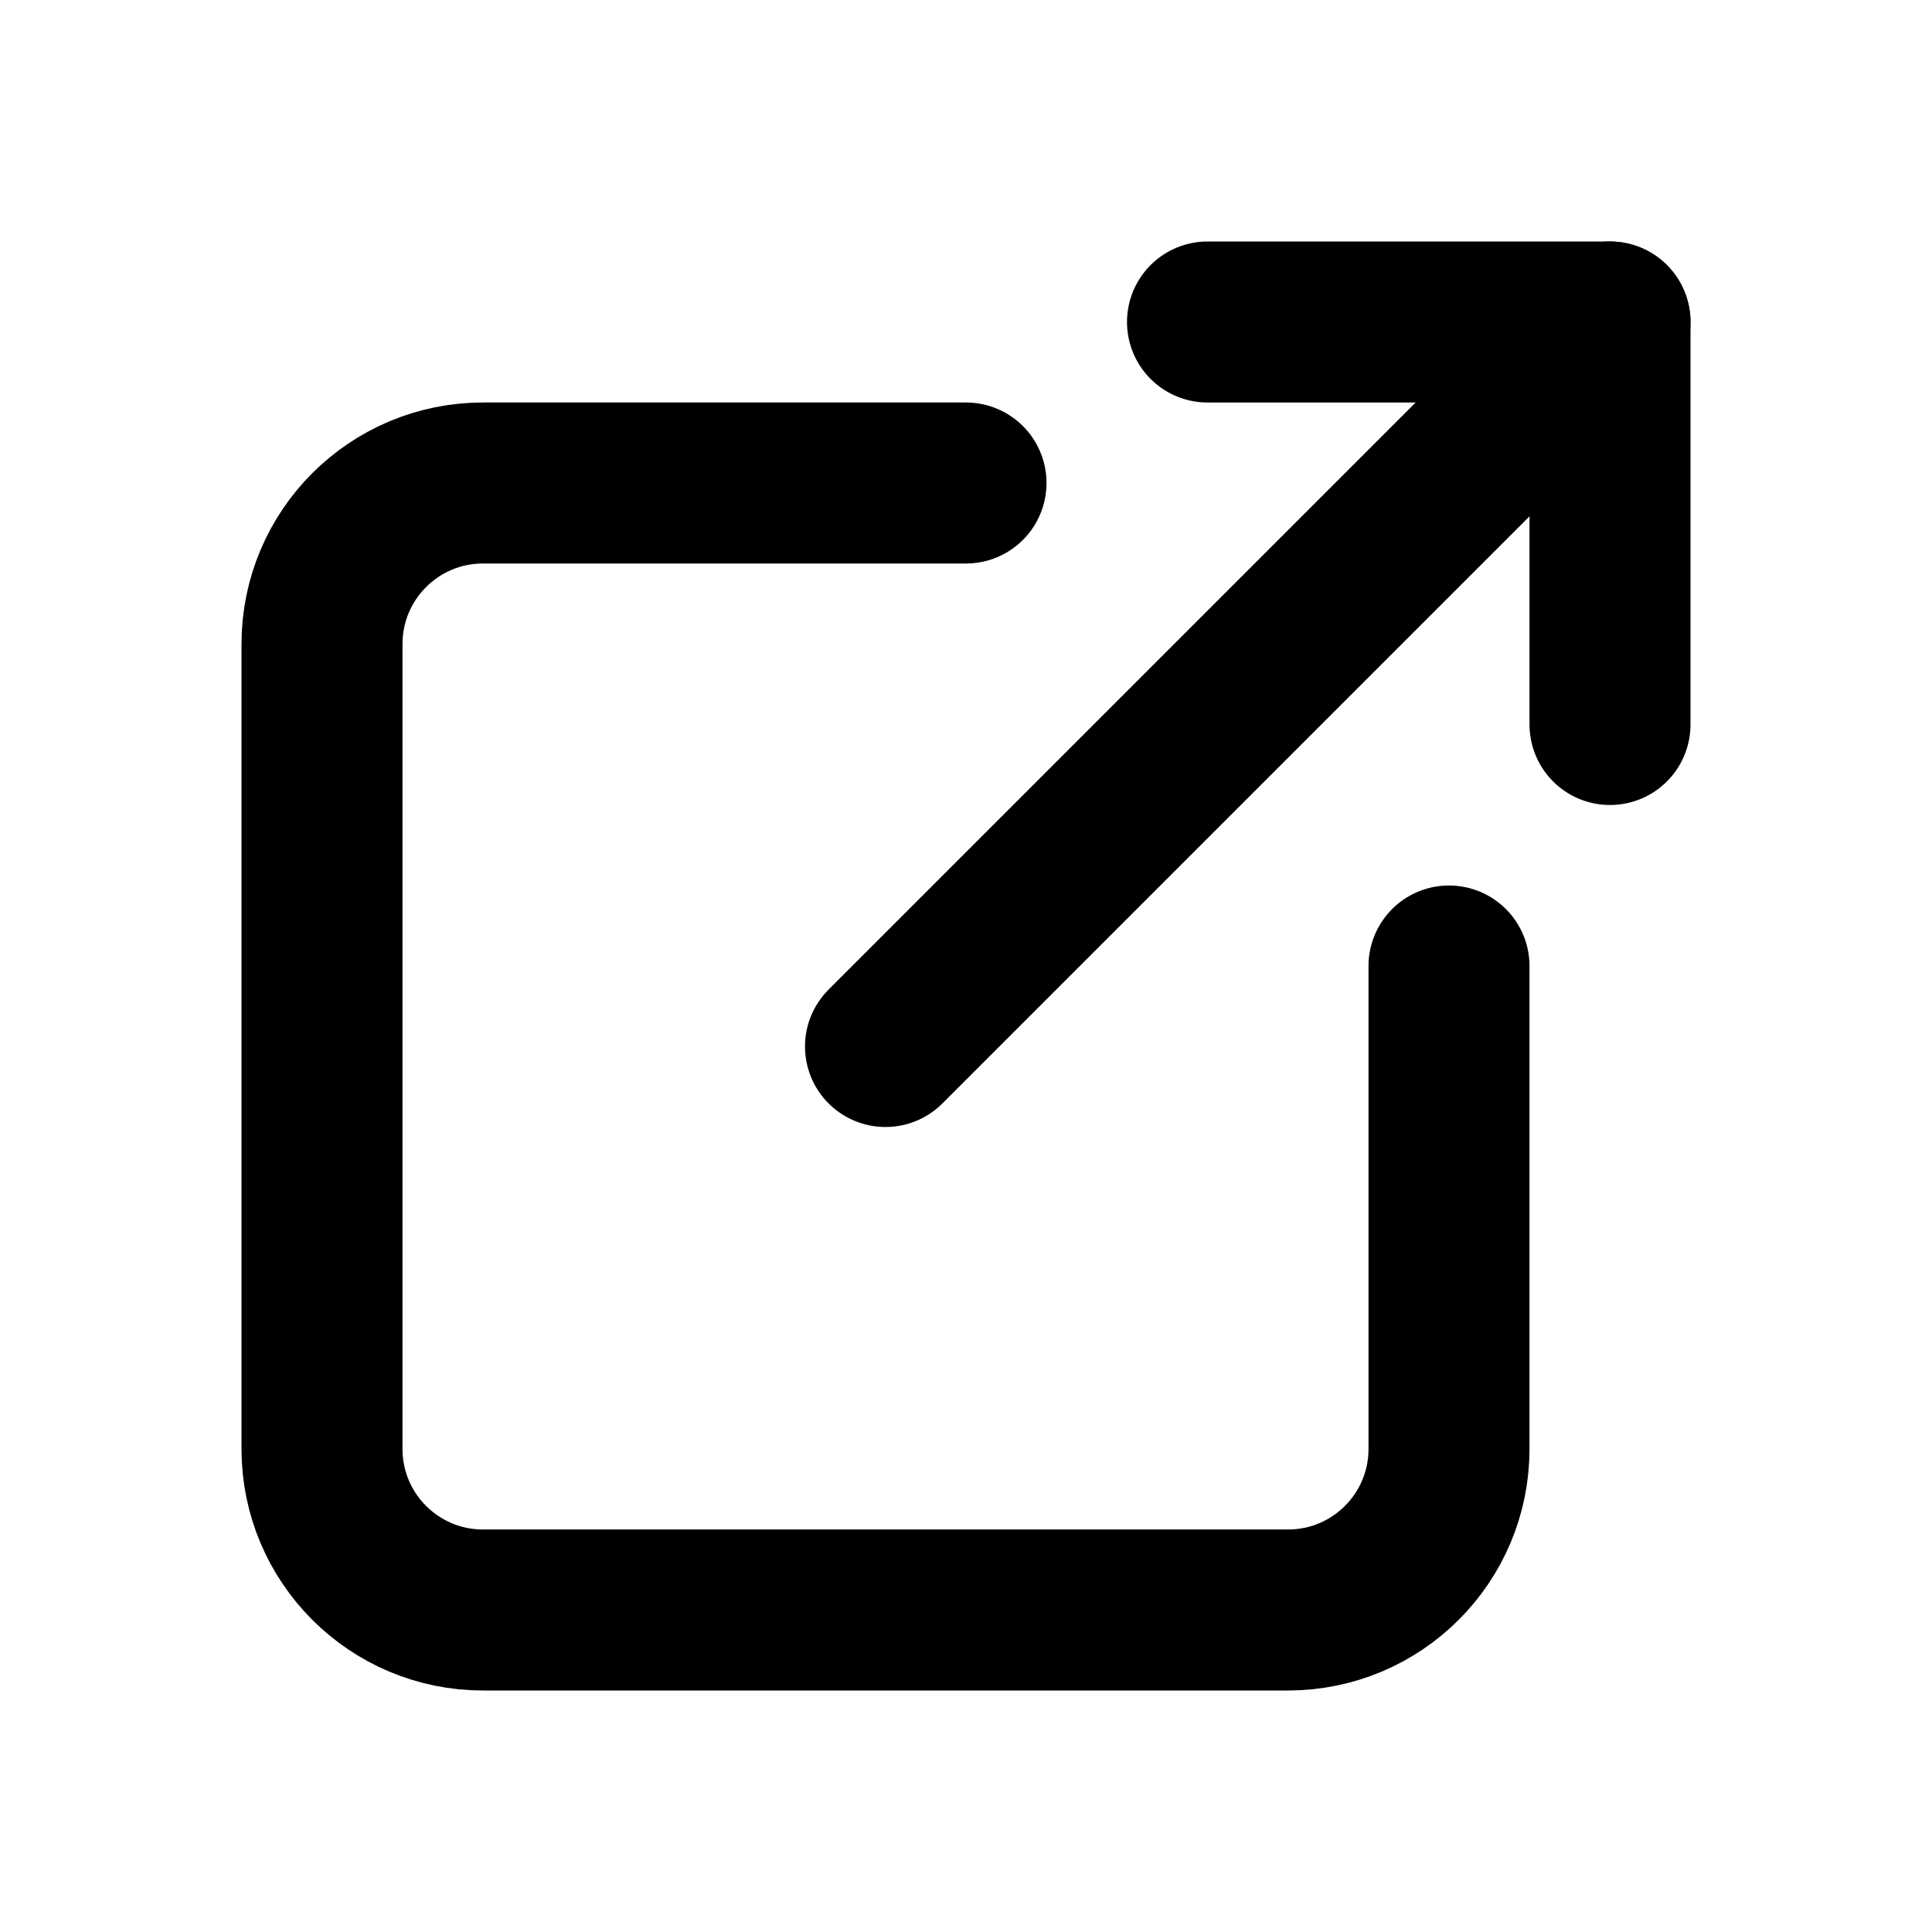
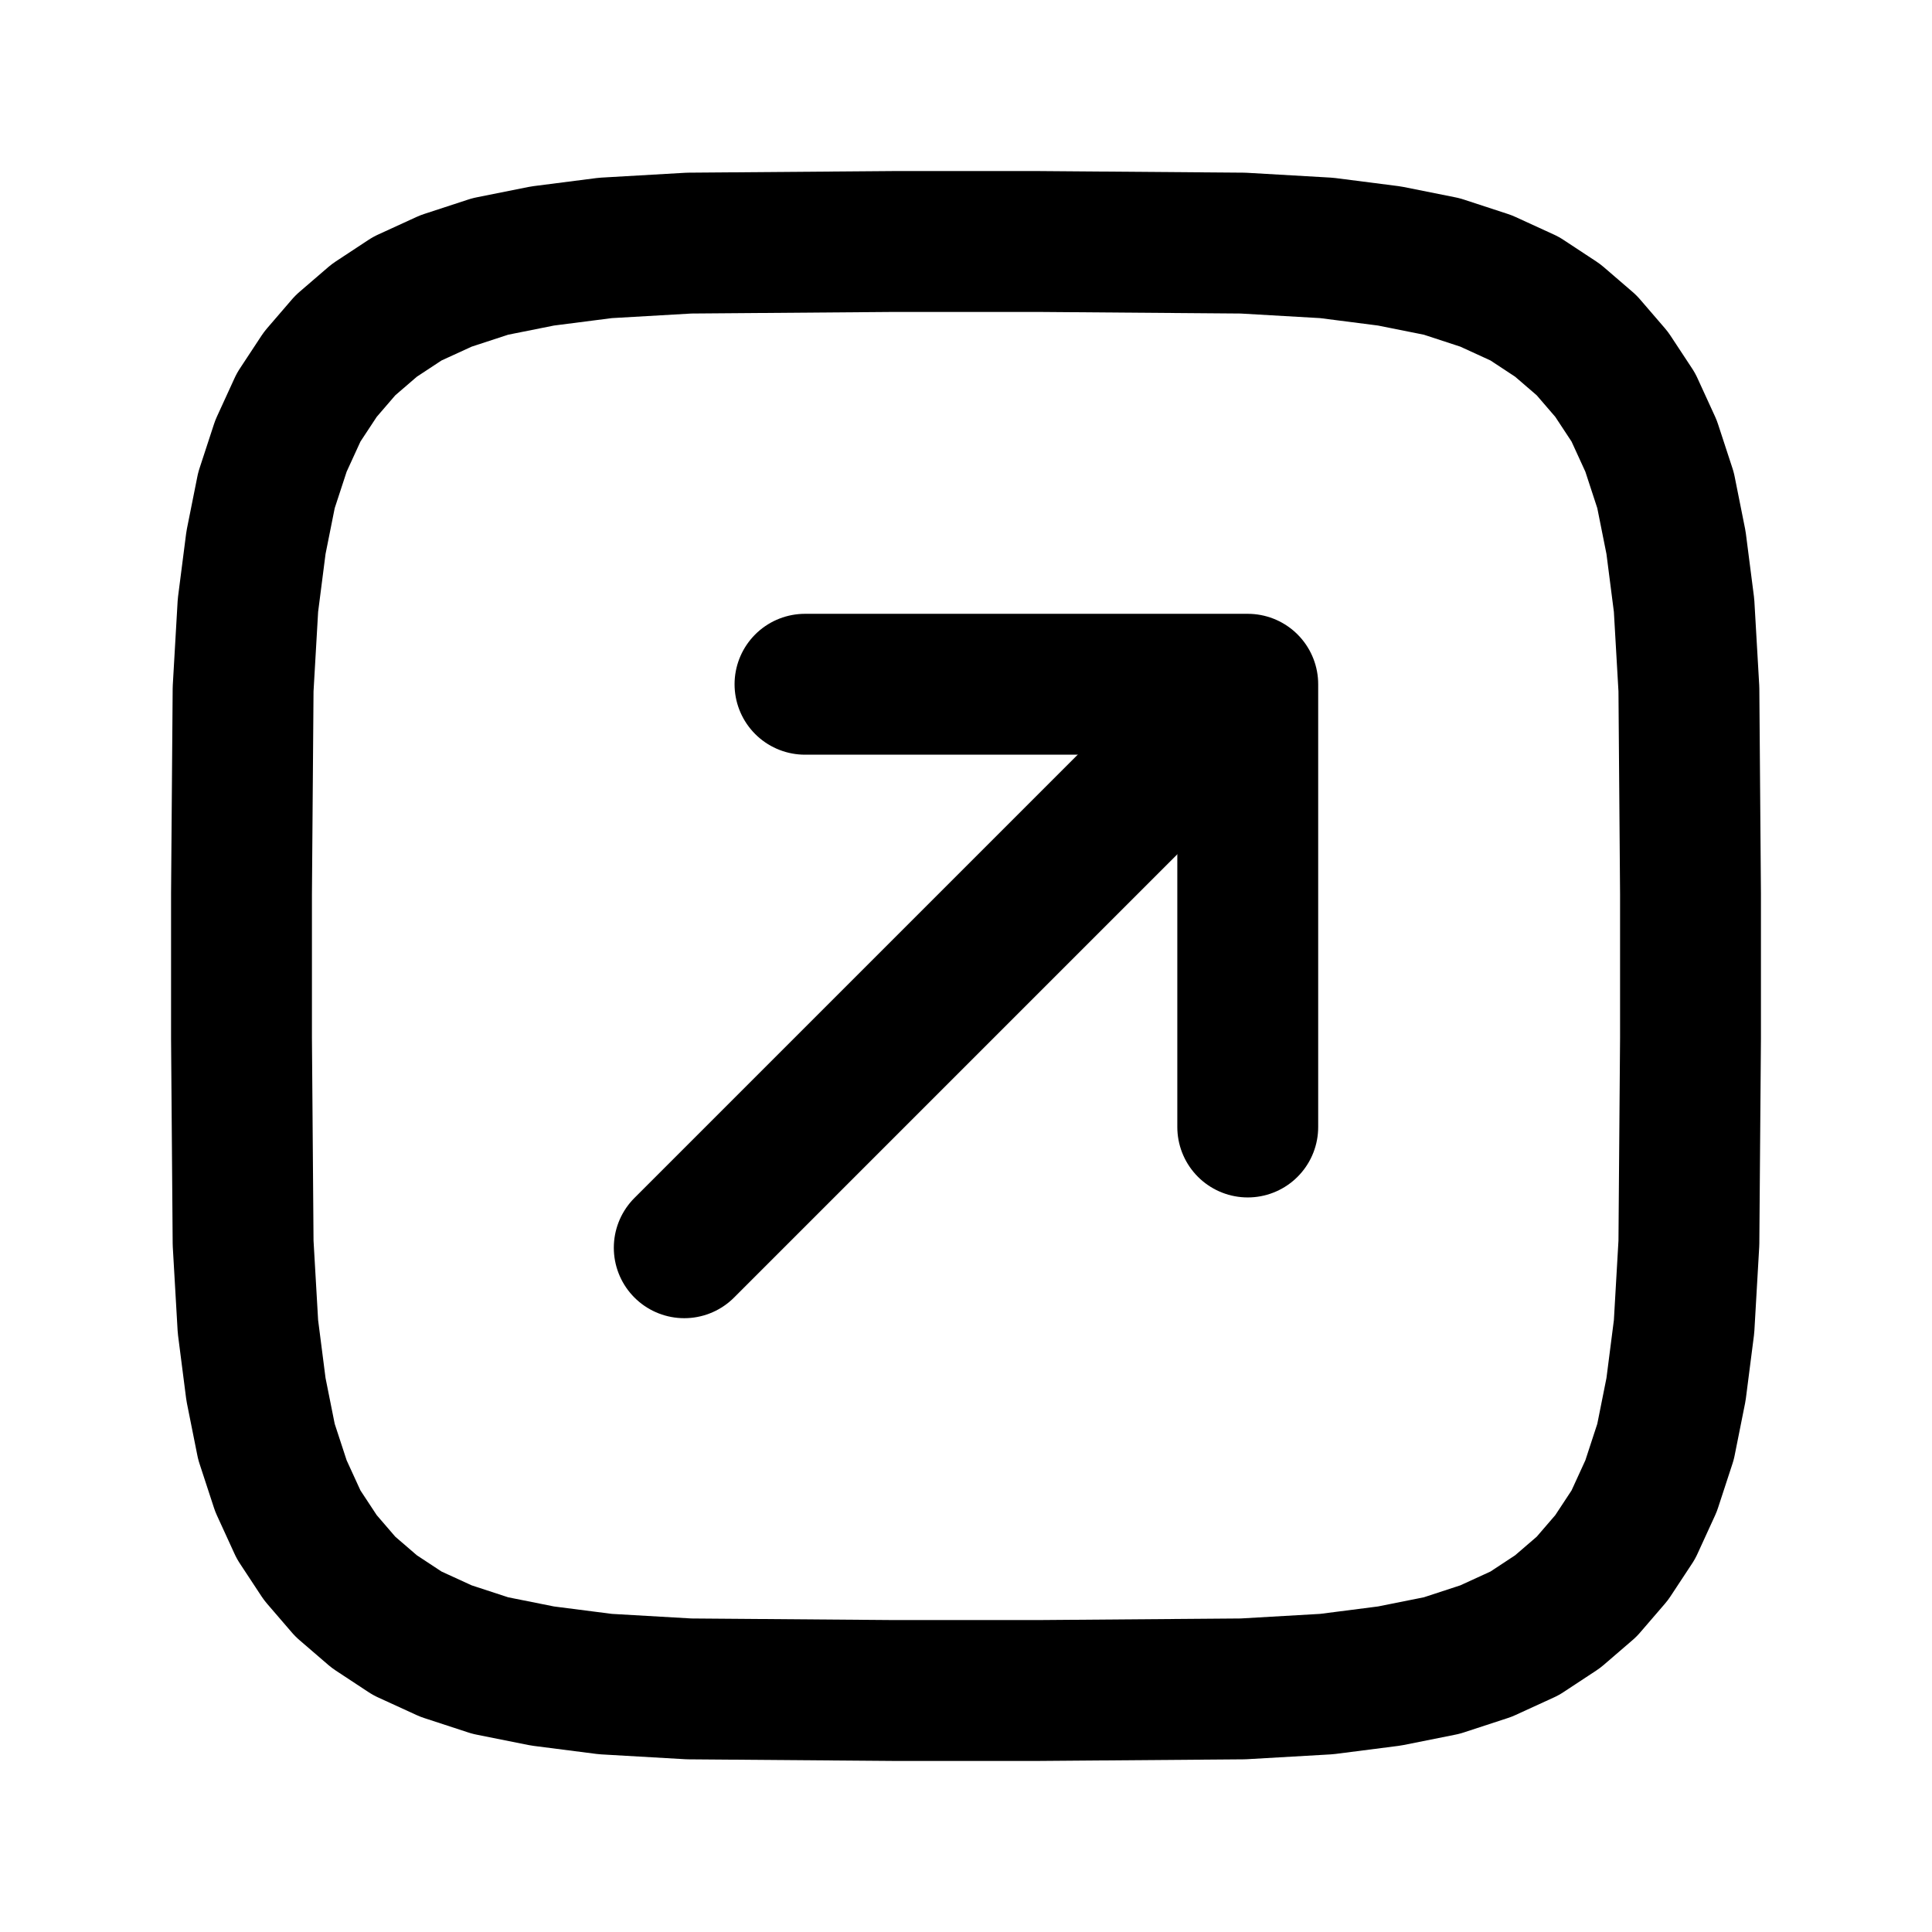
- <svg xmlns="http://www.w3.org/2000/svg" width="24" height="24" viewBox="0 0 24 24" fill="none" stroke="currentColor" stroke-width="2" stroke-linecap="round" stroke-linejoin="round">
-   <path d="M12 6h-6a2 2 0 0 0 -2 2v10a2 2 0 0 0 2 2h10a2 2 0 0 0 2 -2v-6" />
-   <path d="M11 13l9 -9" />
-   <path d="M15 4h5v5" />
+ <svg xmlns="http://www.w3.org/2000/svg" viewBox="0 0 24 24" fill="none" stroke="currentColor" stroke-width="1.75" stroke-linecap="round" stroke-linejoin="round">
+   <path d="M3 11.1L3.02 8.56L3.08 7.52L3.18 6.74L3.31 6.09L3.49 5.54L3.71 5.06L3.98 4.65L4.29 4.29L4.65 3.98L5.06 3.71L5.54 3.49L6.09 3.31L6.74 3.18L7.52 3.08L8.56 3.02L11.1 3L12.9 3L15.44 3.02L16.48 3.08L17.26 3.18L17.91 3.31L18.46 3.49L18.94 3.71L19.35 3.98L19.71 4.29L20.02 4.65L20.29 5.06L20.51 5.54L20.69 6.09L20.82 6.74L20.92 7.52L20.98 8.56L21 11.1L21 12.9L20.98 15.44L20.92 16.48L20.82 17.26L20.69 17.91L20.51 18.46L20.29 18.94L20.02 19.35L19.71 19.71L19.35 20.02L18.94 20.29L18.46 20.51L17.91 20.69L17.26 20.82L16.48 20.92L15.44 20.98L12.9 21L11.1 21L8.56 20.98L7.52 20.92L6.74 20.82L6.09 20.69L5.54 20.51L5.06 20.29L4.65 20.02L4.29 19.71L3.98 19.35L3.71 18.94L3.49 18.46L3.31 17.91L3.18 17.26L3.08 16.48L3.02 15.44L3 12.9Z" />
+   <path d="M8.5 15.5L14.6 9.4" />
+   <path d="M10 8.5L15.5 8.5L15.5 14" />
</svg>
